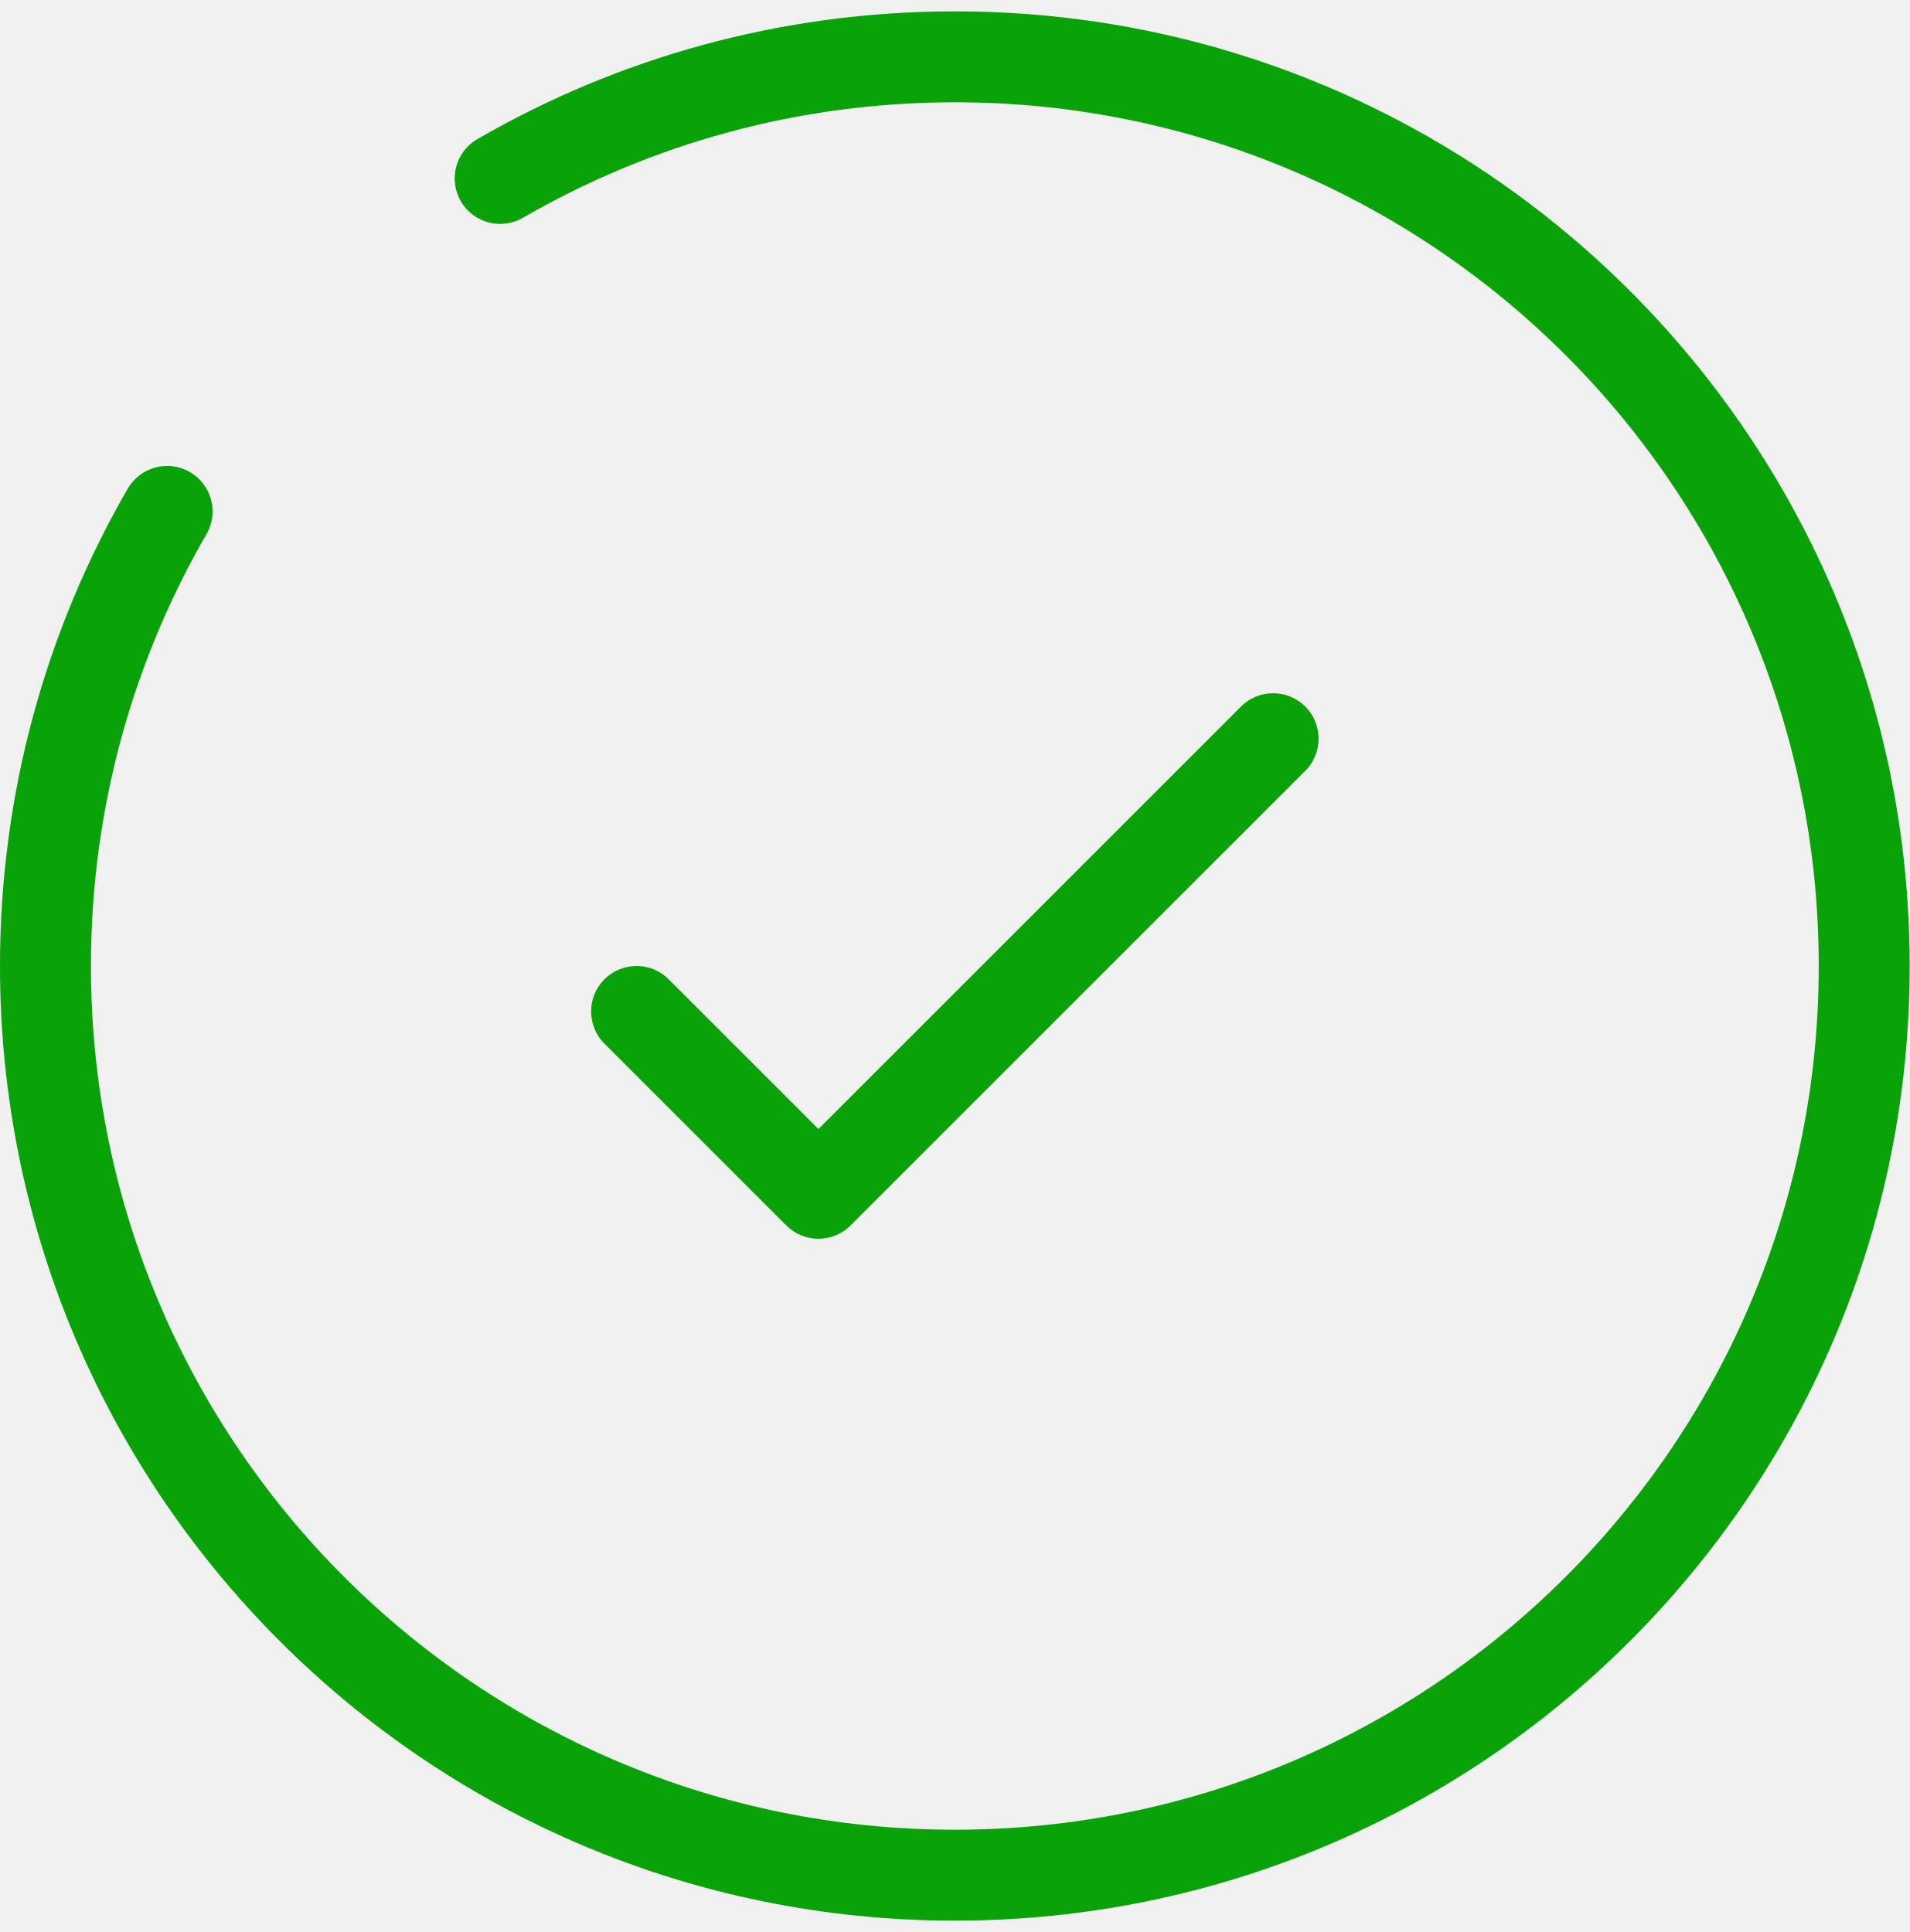
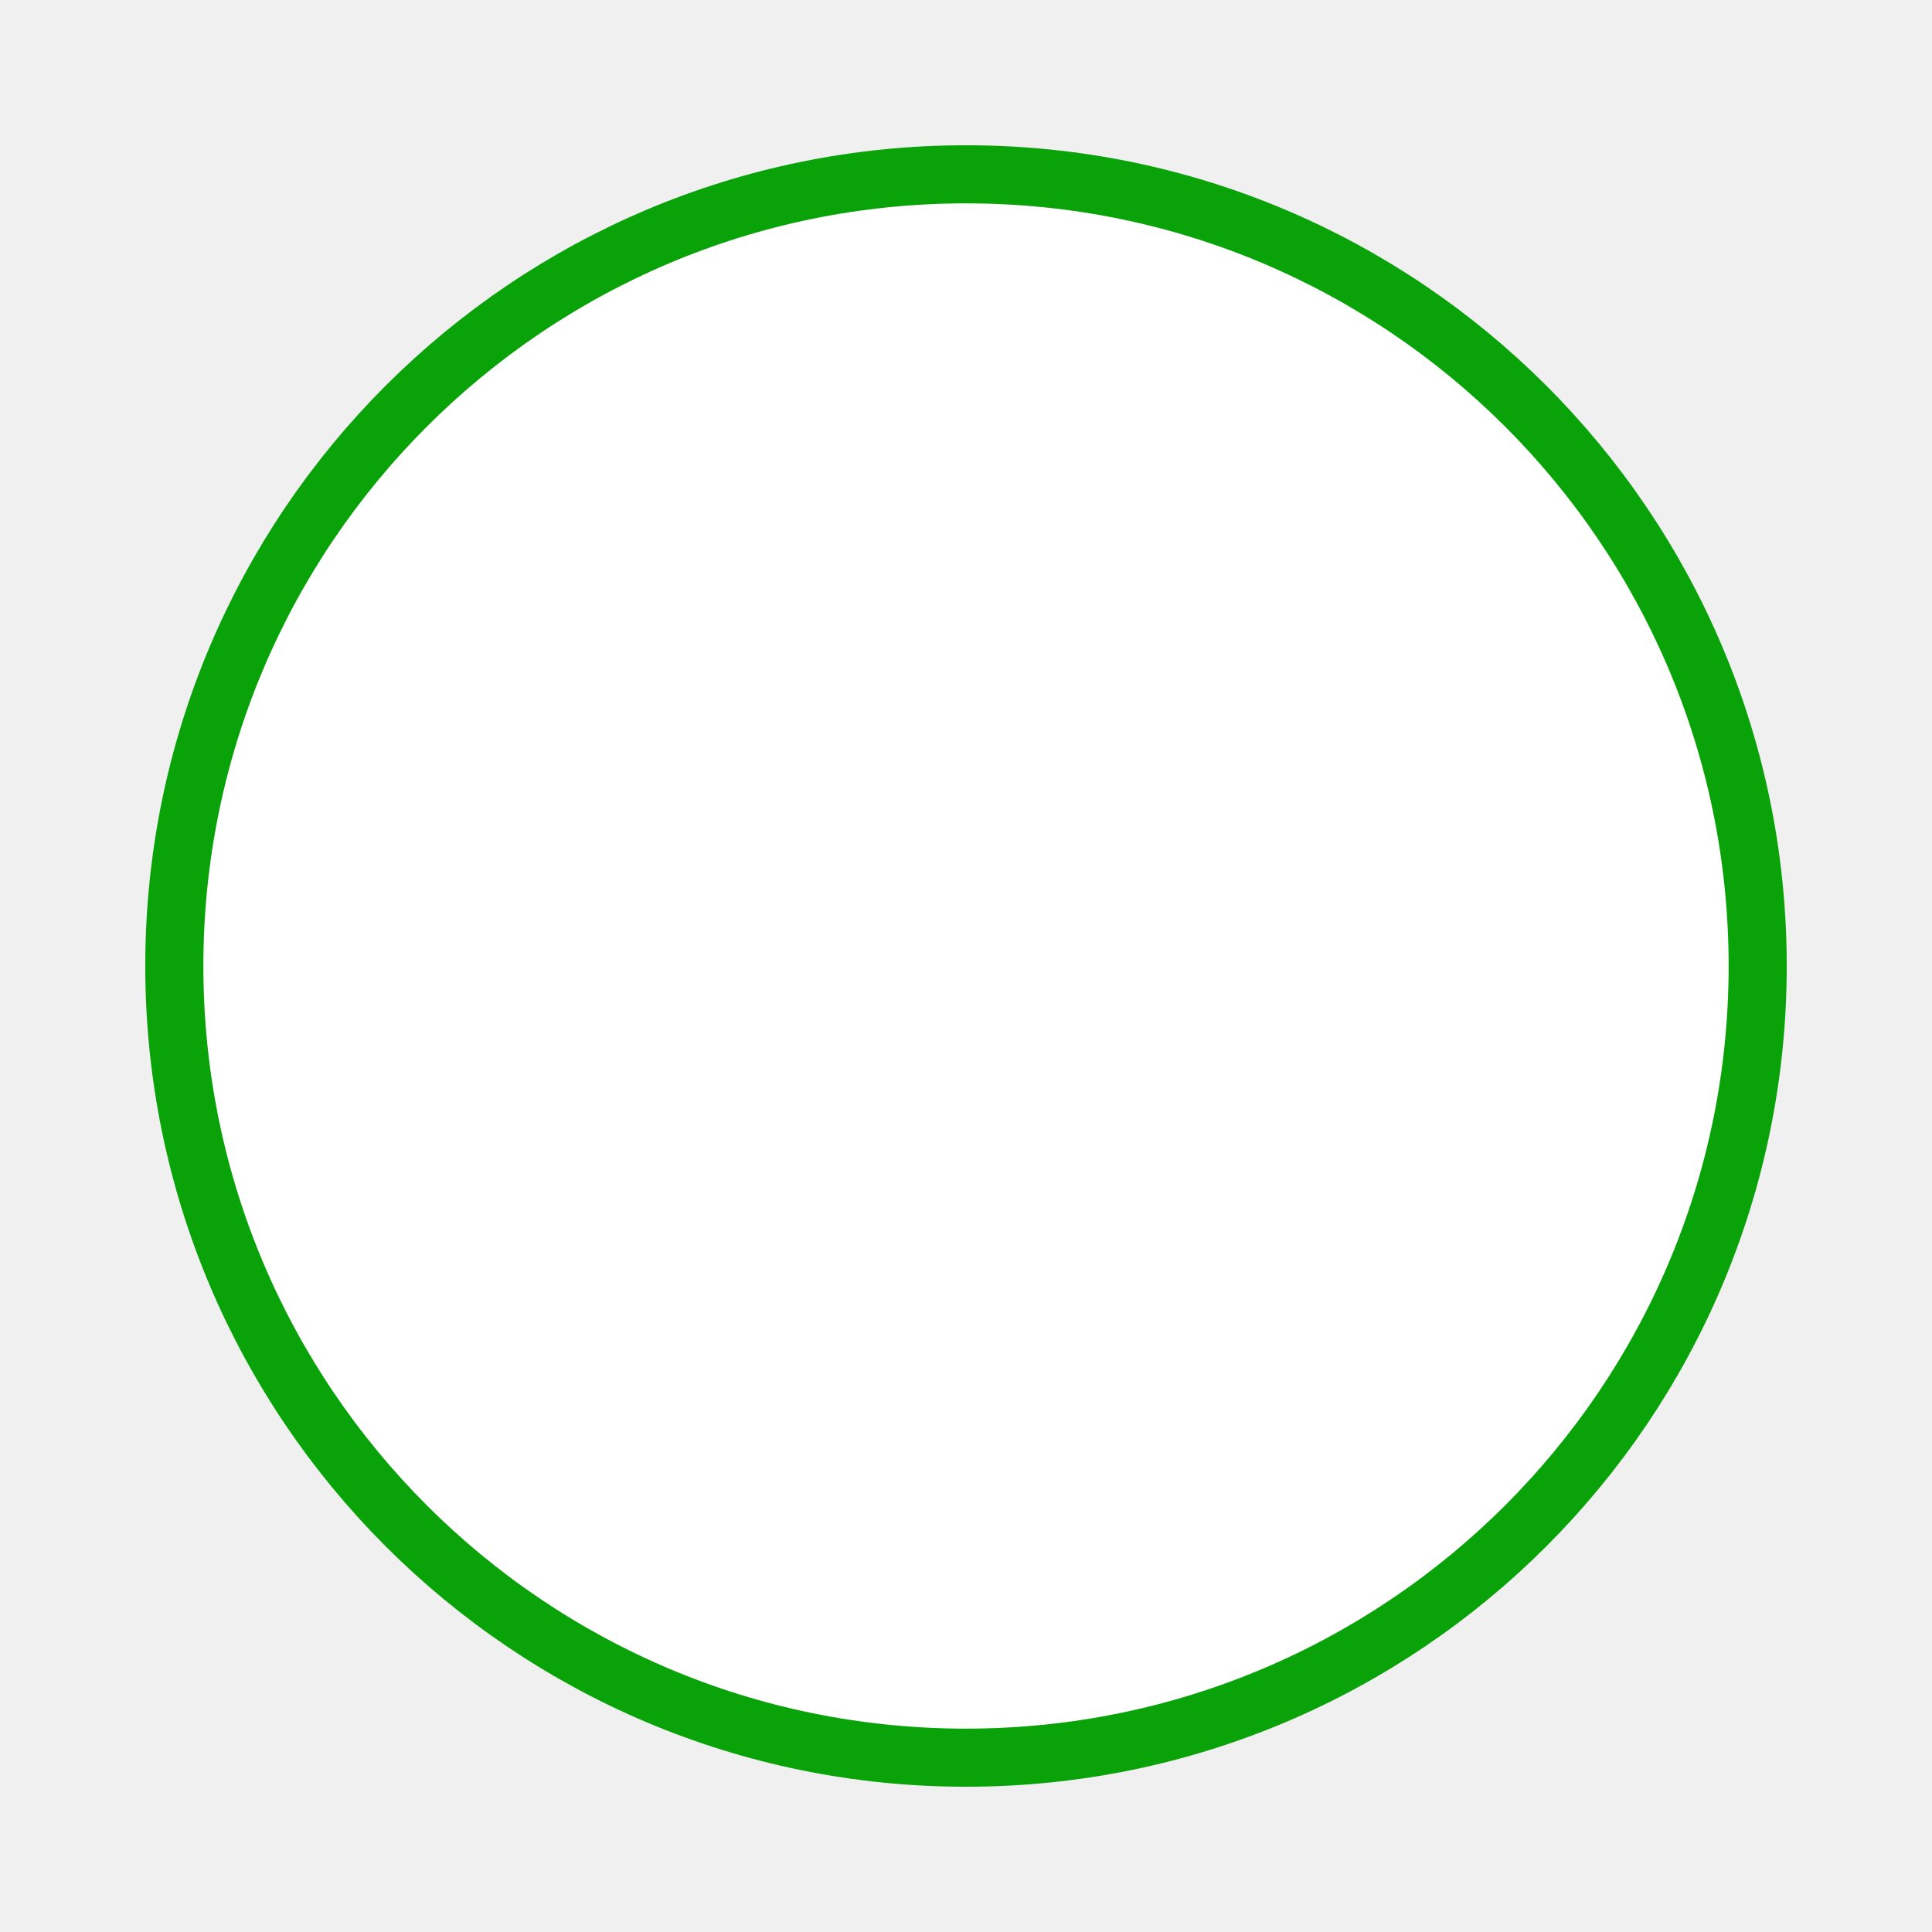
- <svg xmlns="http://www.w3.org/2000/svg" width="84" height="85" viewBox="0 0 84 85" fill="none">
-   <path d="M29.414 43.086C28.633 42.305 27.367 42.305 26.586 43.086C25.805 43.867 25.805 45.133 26.586 45.914L29.414 43.086ZM36 52.5L34.586 53.914C35.367 54.695 36.633 54.695 37.414 53.914L36 52.5ZM57.414 33.914C58.195 33.133 58.195 31.867 57.414 31.086C56.633 30.305 55.367 30.305 54.586 31.086L57.414 33.914ZM20.998 6.12C20.042 6.673 19.716 7.897 20.269 8.853C20.822 9.809 22.045 10.136 23.001 9.582L20.998 6.12ZM9.082 23.501C9.636 22.545 9.309 21.322 8.353 20.769C7.397 20.216 6.173 20.542 5.62 21.498L9.082 23.501ZM28 44.5L26.586 45.914L34.586 53.914L36 52.5L37.414 51.086L29.414 43.086L28 44.5ZM36 52.5L37.414 53.914L57.414 33.914L56 32.5L54.586 31.086L34.586 51.086L36 52.5ZM22 7.851L23.001 9.582C28.589 6.35 35.075 4.5 42 4.5V2.5V0.5C34.353 0.5 27.178 2.545 20.998 6.12L22 7.851ZM42 2.5V4.5C62.987 4.5 80 21.513 80 42.5H82H84C84 19.304 65.196 0.5 42 0.5V2.5ZM82 42.5H80C80 63.487 62.987 80.5 42 80.5V82.5V84.5C65.196 84.5 84 65.696 84 42.5H82ZM42 82.5V80.5C21.013 80.5 4 63.487 4 42.5H2H0C0 65.696 18.804 84.5 42 84.5V82.5ZM2 42.5H4C4 35.575 5.85 29.089 9.082 23.501L7.351 22.5L5.62 21.498C2.045 27.678 0 34.853 0 42.5H2Z" fill="#09A309" />
+ <svg xmlns="http://www.w3.org/2000/svg" width="115px" height="115px" viewBox="0 0 133 133" role="img" aria-label="Confirmação realizada com sucesso">
+   <style>
+     #check-group {
+       animation: 0.32s ease-in-out 1.03s check-group;
+       transform-origin: center;
+     }
+ 
+     #check-group #check {
+       animation: 0.34s cubic-bezier(0.65, 0, 1, 1) 0.8s forwards check;
+       stroke-dasharray: 0, 75px;
+       stroke-linecap: round;
+       stroke-linejoin: round;
+     }
+ 
+     #check-group #outline {
+       animation: 0.38s ease-in outline;
+       transform-origin: center;
+     }
+ 
+     #check-group #white-circle {
+       animation: 0.35s ease-in 0.35s forwards circle;
+       transform-origin: center;
+     }
+ 
+     @keyframes outline {
+       from {
+         stroke-dasharray: 0, 345.576px;
+       }
+       to {
+         stroke-dasharray: 345.576px, 345.576px;
+       }
+     }
+ 
+     @keyframes circle {
+       from {
+         transform: scale(1);
+       }
+       to {
+         transform: scale(0);
+       }
+     }
+ 
+     @keyframes check {
+       from {
+         stroke-dasharray: 0, 75px;
+       }
+       to {
+         stroke-dasharray: 75px, 75px;
+       }
+     }
+ 
+     @keyframes check-group {
+       from {
+         transform: scale(1);
+       }
+       50% {
+         transform: scale(1.09);
+       }
+       to {
+         transform: scale(1);
+       }
+     }
+   </style>
+   <g id="check-group" fill="none" fill-rule="evenodd">
+     <circle id="filled-circle" fill="#09a309" cx="66.5" cy="66.5" r="54.5" />
+     <circle id="white-circle" fill="#FFFFFF" cx="66.5" cy="66.5" r="55.5" />
+     <circle id="outline" stroke="#09a309" stroke-width="4" cx="66.5" cy="66.5" r="54.5" />
+     <polyline id="check" stroke="#FFFFFF" stroke-width="5.5" points="41 70 56 85 92 49" />
+   </g>
</svg>
